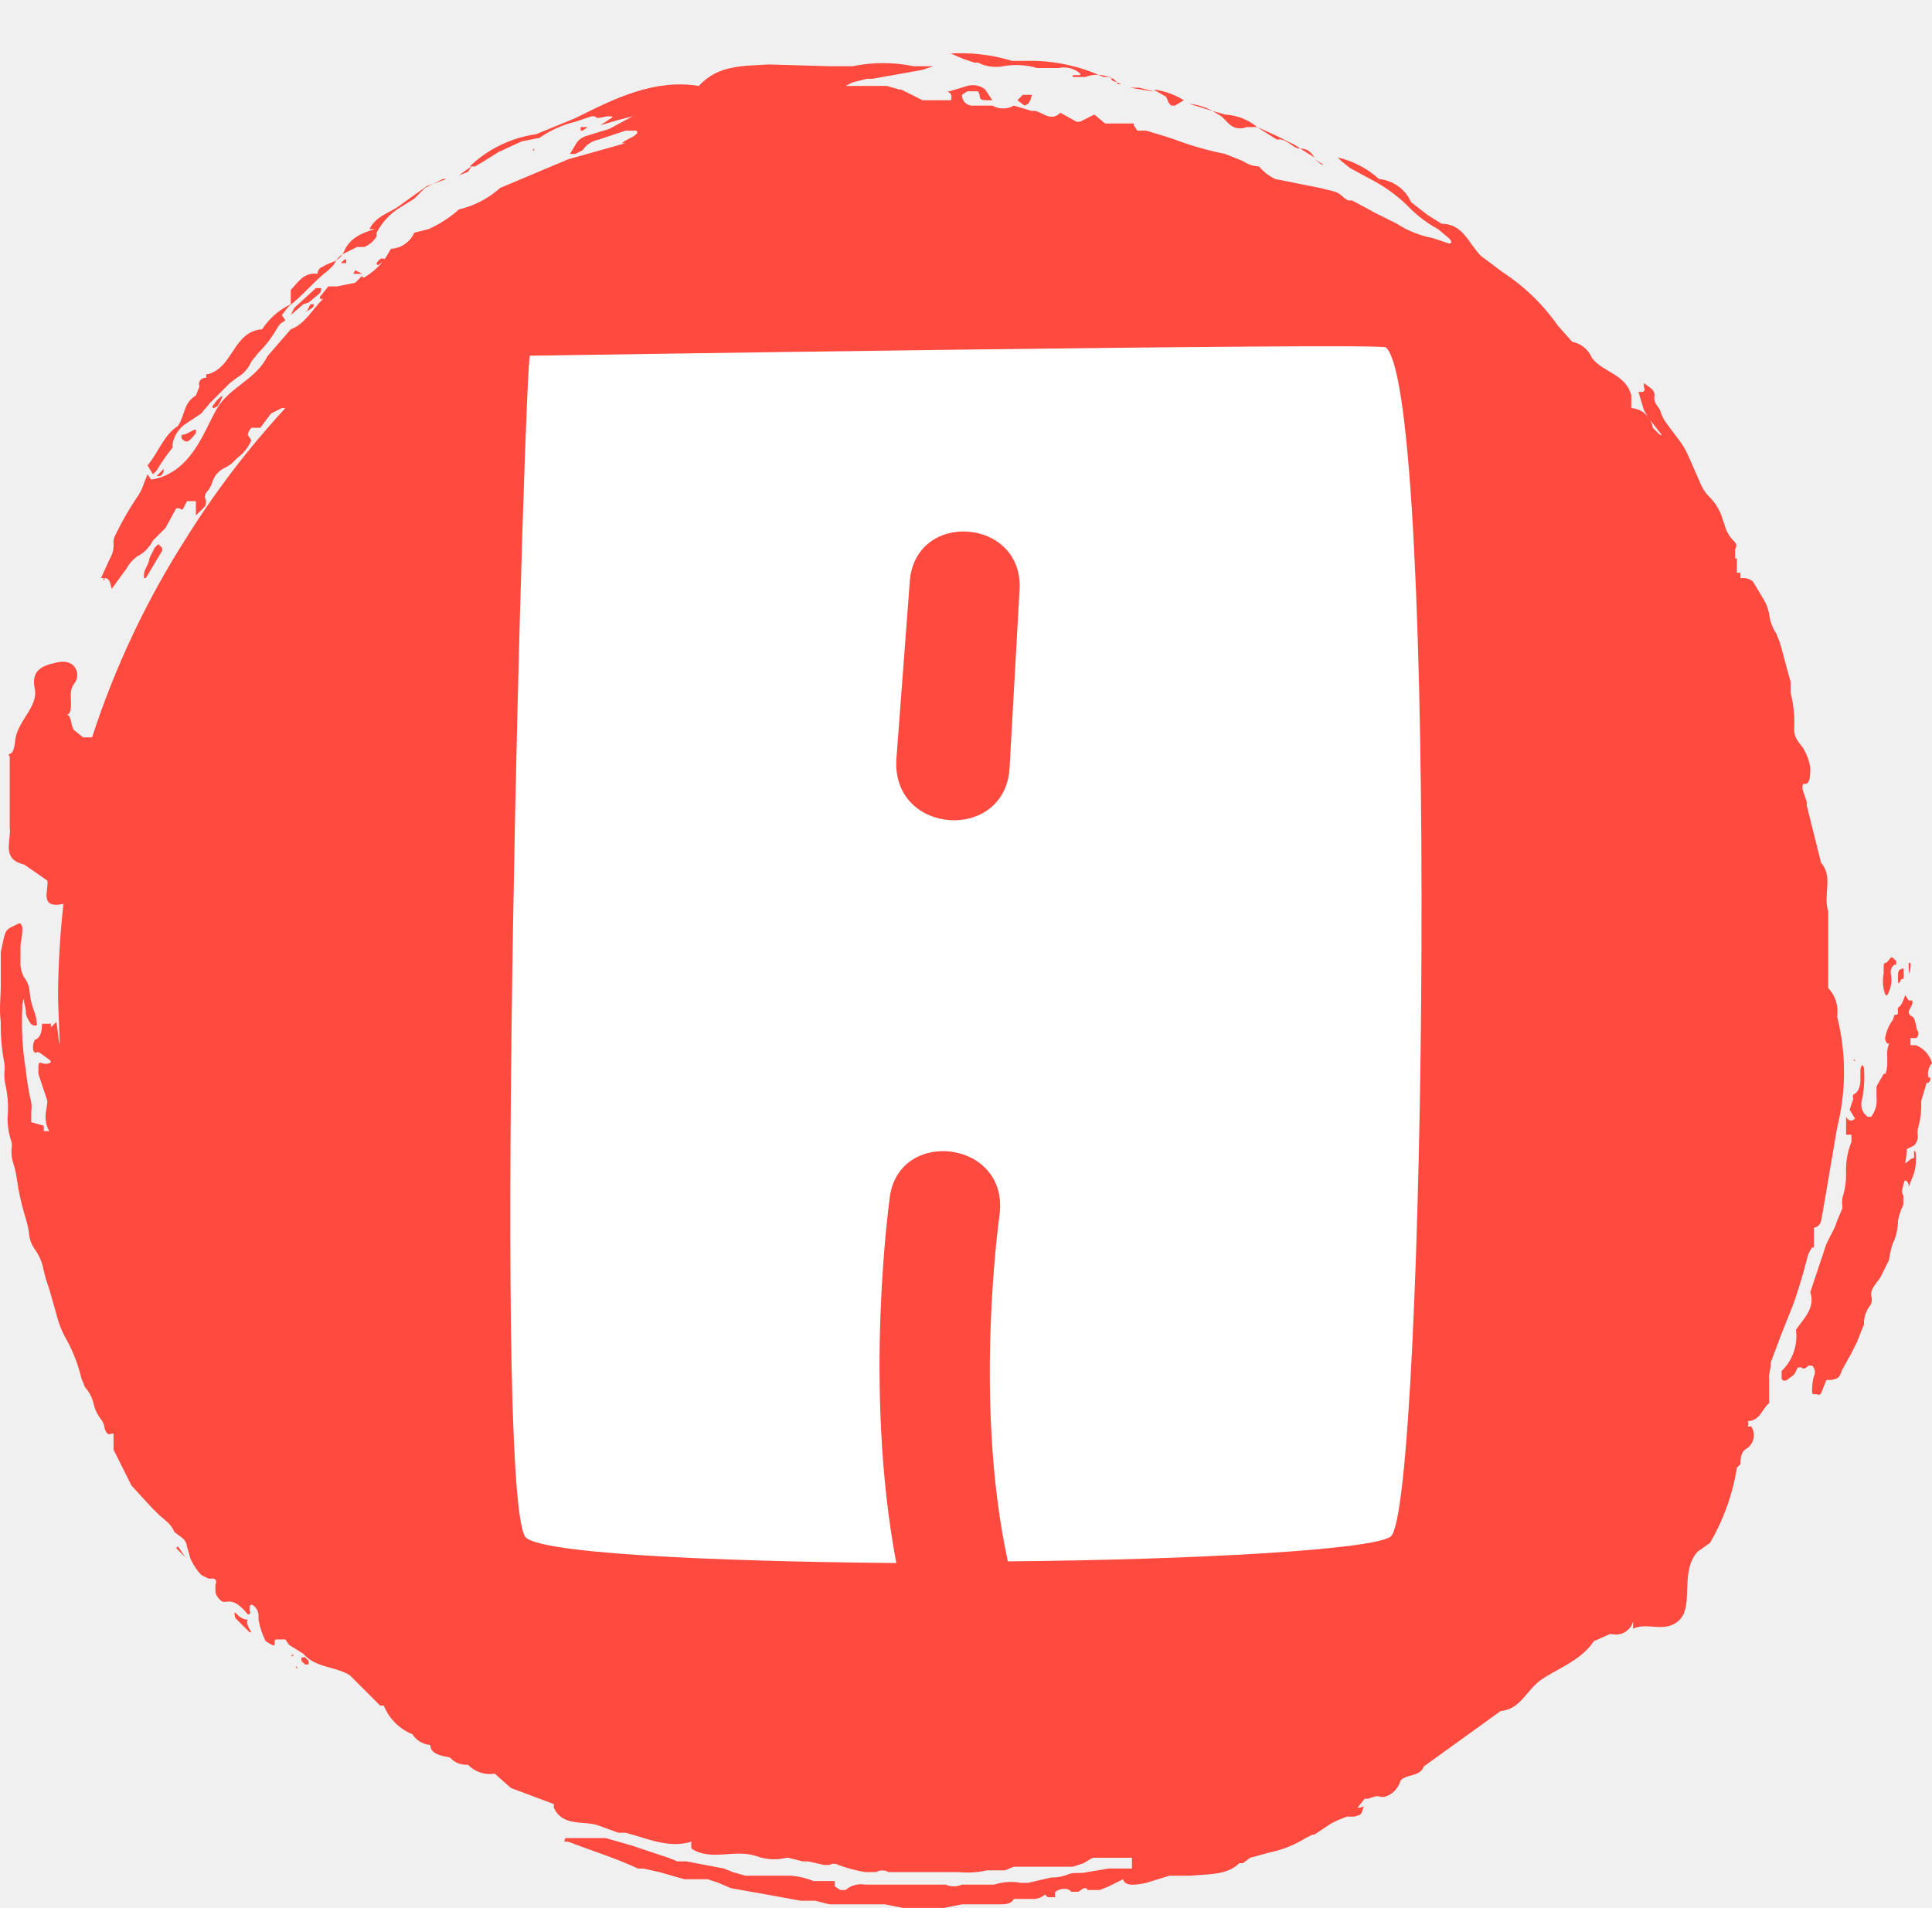
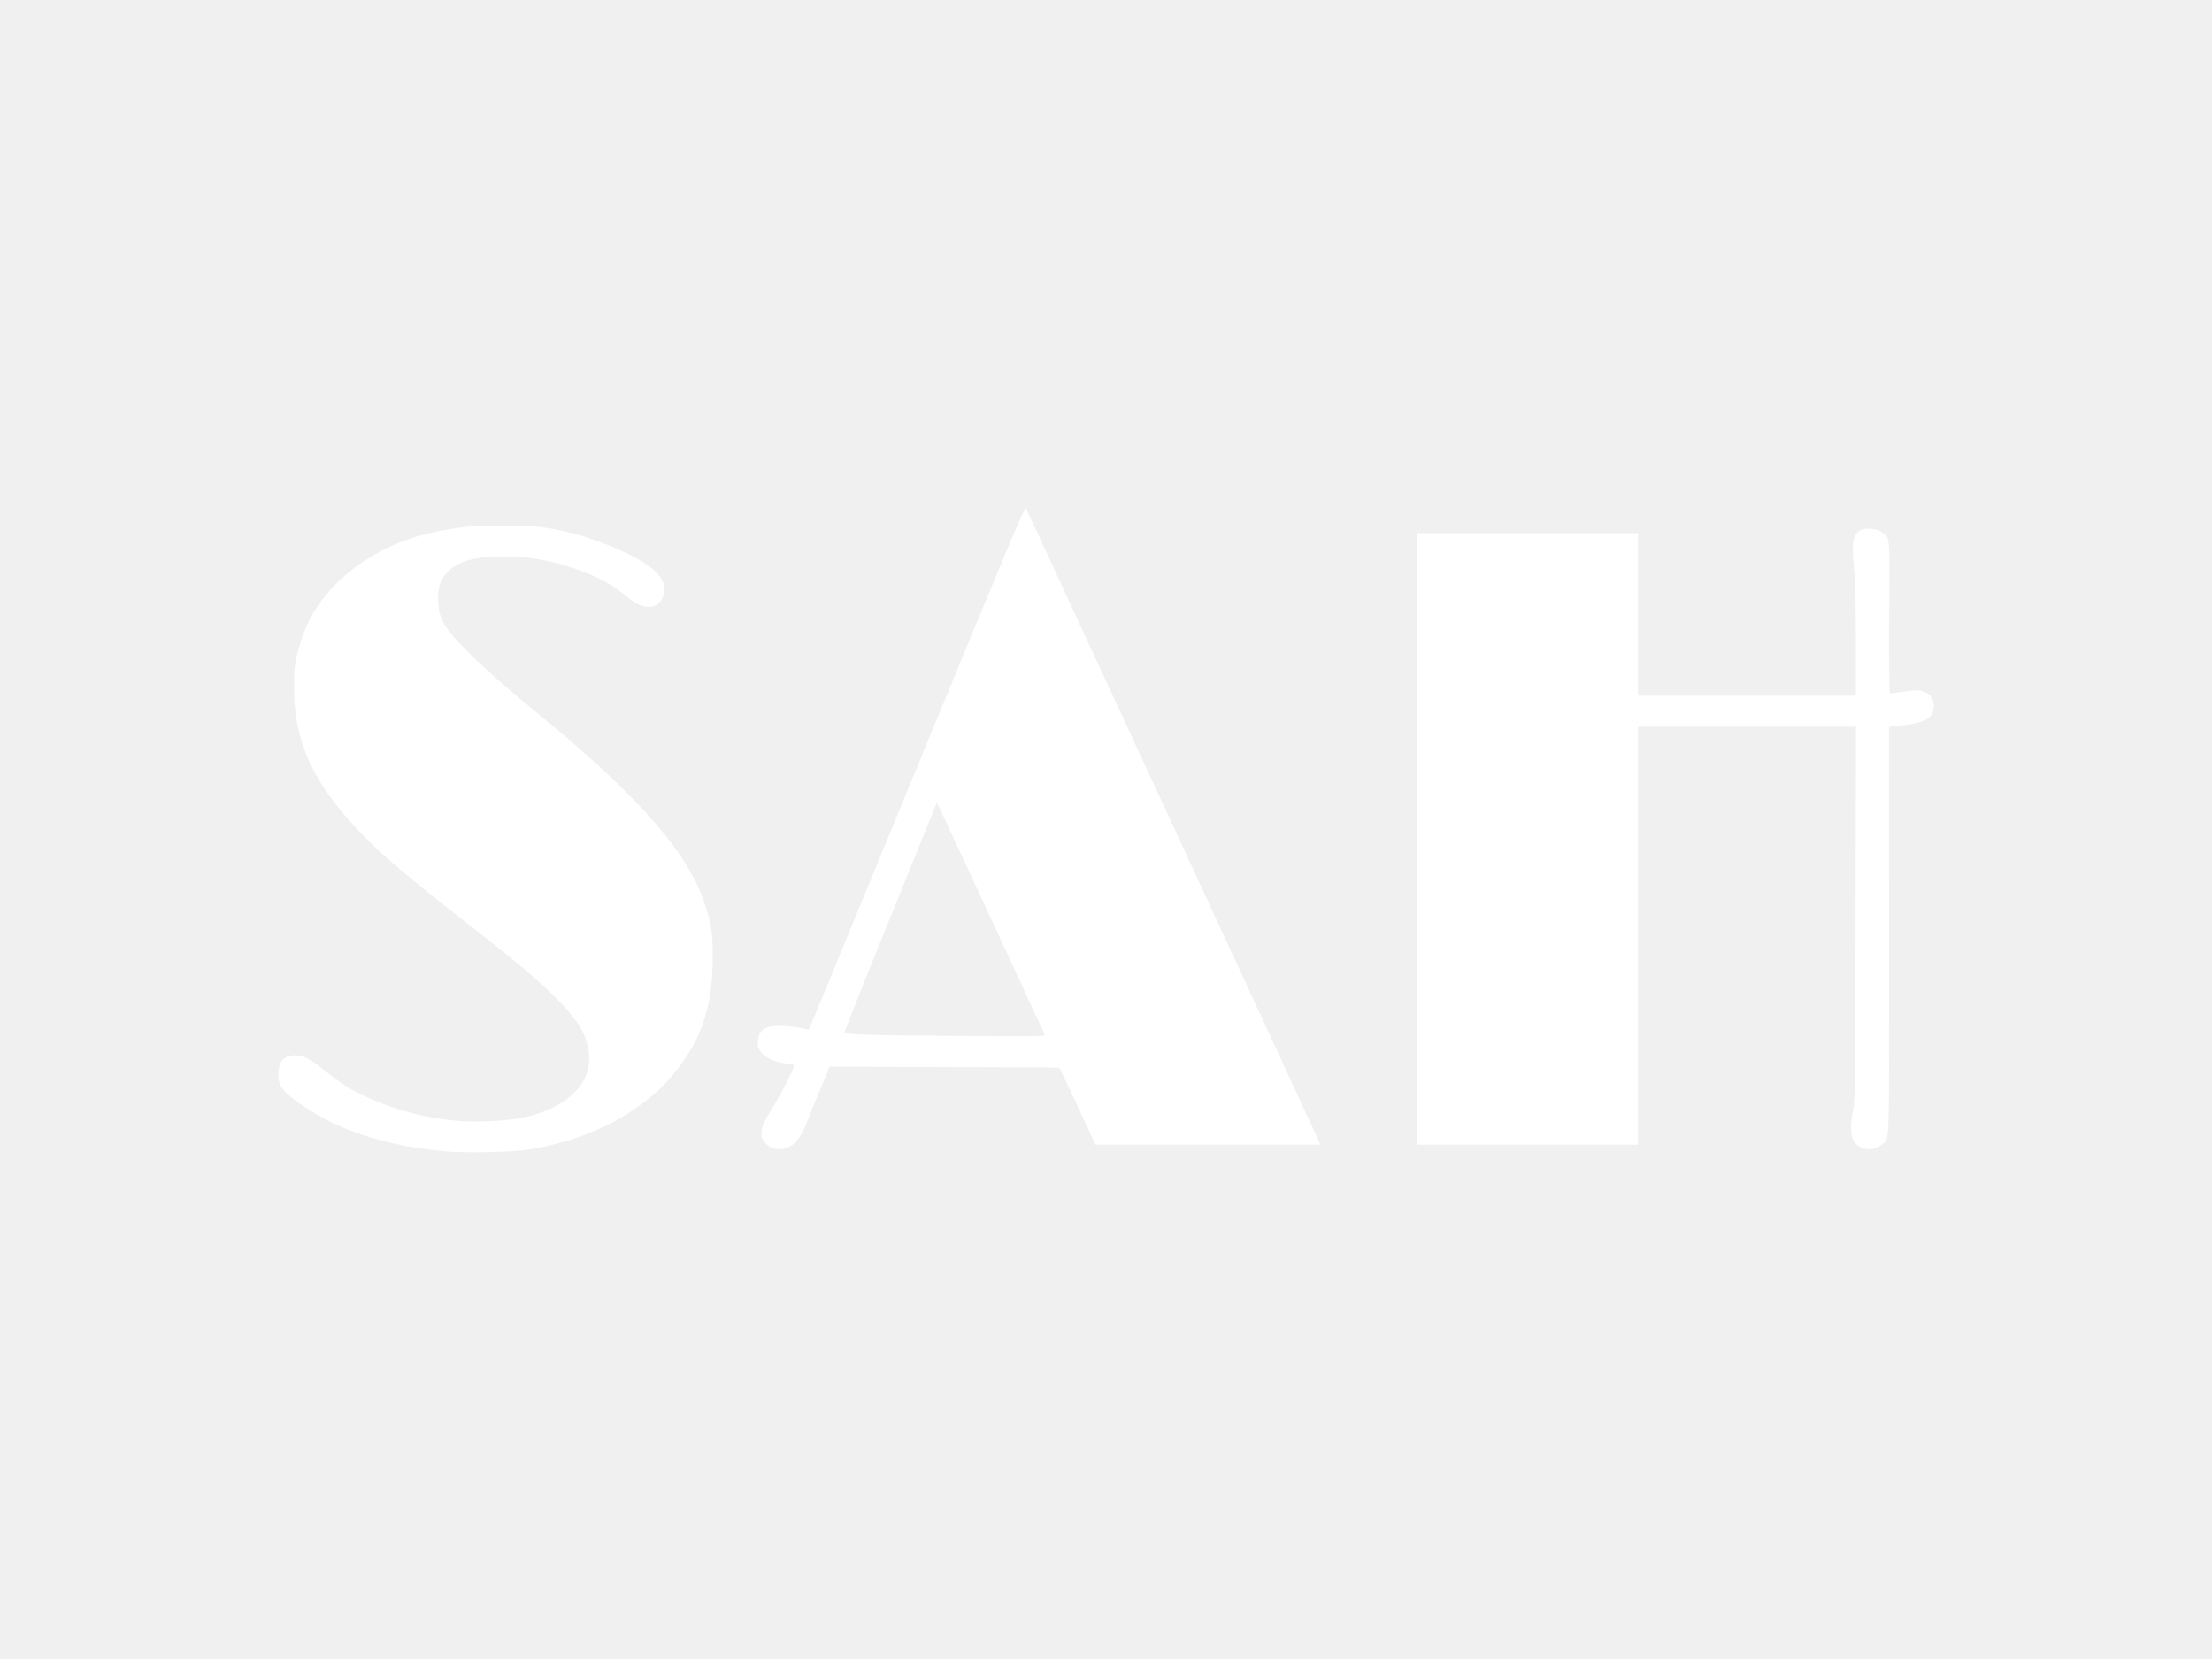
- <svg xmlns="http://www.w3.org/2000/svg" width="308.761" height="304.916" viewBox="0 0 106.008 104.687" class="css-1j8o68f" version="1.1" id="svg23">
-   <defs id="SvgjsDefs2684" />
-   <g id="SvgjsG2685" featurekey="rootContainer" transform="matrix(0.9820593,0,0,0.9820593,-0.05456052,0)" fill="#ff4a3f">
-     <g id="g17">
-       <path d="M19.8 15.3h.5l-.4-.2zm.5.1zm.8-.7c0 .1 0 .1.1.1l.4-.3c-.2-.1-.3-.1-.5.2zm.4-.2zm-4.1 2.3zm-.2.6l.3-.2c.1-.1.1-.2.1-.2h-.2l-.2.4c-.1-.1-.1 0 0 0zm2.2-2.9h-.1l-.2.2h.3zm-2.1 2.4l.6-.5c.1-.1.1-.2.1-.3h-.3l-1.2 1.1-.2.4.7-.6zm-1.1.8z" id="path3" />
-       <path d="M9.7 25v-.2a1.7 1.7 0 0 1 .7-1.1l.9-.6.5-.6.7-.7.4-.4.4-.3a1.9 1.9 0 0 0 .8-.9l.4-.5a5.9 5.9 0 0 0 1-1.3l.2-.3.3-.2-.2-.3.4-.5c.8-.6 1.4-1.4 2.2-2l.3-.3a1.4 1.4 0 0 1 .5-.6l.8-.4h.4a1.4 1.4 0 0 0 .7-.6V13a3.5 3.5 0 0 1 1.3-1.4l.8-.5.2-.2.4-.4 1-.5h.2l-1.1.4-1.4 1c-.6.5-1.4.6-1.8 1.4h.3c-.7.2-1.4.5-1.7 1.2s-.8.6-1.2.9a.4.4 0 0 0-.3.4c-.8-.1-1.1.5-1.5.9v.8a3.9 3.9 0 0 0-1.6 1.4c-1.6.1-1.6 2.1-3 2.5h-.1a.2.2 0 0 0 0 .2c-.3 0-.5.2-.4.5l-.2.5c-.7.4-.6 1.1-1 1.7-.8.5-1.1 1.5-1.7 2.2l.3.5.2-.2a11.6 11.6 0 0 1 .9-1.3zM53.9 3.3l.6.2h.2a2.2 2.2 0 0 0 1.4.2 4.1 4.1 0 0 1 1.9.1h1.2a1.4 1.4 0 0 1 1.2.3.1.1 0 0 1 0 .1H60a.1.1 0 0 0 0 .1h.7a1.8 1.8 0 0 1 1.3 0c.2 0 .1.1.2.2l.5.2h-.2c-.2-.4-.5-.4-.8-.4a9.7 9.7 0 0 0-4.3-.9h-.8A9.8 9.8 0 0 0 53 3h.2zm7.3 3.1zM50.3 4.7zm10.9 1.7h.2-.2zM19 14.7zm32.1-10zm17.6 2.2a.9.9 0 0 0 1 .2h.6a3.1 3.1 0 0 0-1.8-.7l-.7-.2.5.3zm-3.4-1.3c0 .1.1.2.2.3h.2l.5-.3a4.2 4.2 0 0 0-1.7-.6l.7.4zm7.4 2.7l.8.5c-.2-.3-.4-.5-.8-.5z" id="path5" />
-       <path d="M99 76.1l.6-1.6.6-1.5c.2-.5.6-1.8.8-2.6a1.7 1.7 0 0 1 .3-.7h.1v-1.1c.5-.1.4-.6.5-.9l.8-4.7a12.7 12.7 0 0 0 0-6.2 1.9 1.9 0 0 0-.5-1.6v-4.3c-.3-.9.3-1.9-.4-2.7L101 45a.4.4 0 0 0 0-.2l-.2-.6a.5.5 0 0 1 0-.4h.1c.3 0 .3-.5.3-.9a3 3 0 0 0-.4-1.1l-.3-.4a1.1 1.1 0 0 1-.2-.7 6.7 6.7 0 0 0-.2-2v-.6c-.2-.7-.4-1.5-.6-2.2l-.2-.5a2.5 2.5 0 0 1-.4-1.1 2.5 2.5 0 0 0-.3-.8l-.6-1a.8.8 0 0 0-.6-.2h-.1V32h-.2v-.8H97V31a.4.4 0 0 0 0-.1v-.2c.1-.2.1-.3-.1-.5a1.8 1.8 0 0 1-.4-.6l-.2-.6a2.9 2.9 0 0 0-.7-1.2 2.2 2.2 0 0 1-.5-.7l-.7-1.6a4.3 4.3 0 0 0-.6-1l-.6-.8a2.4 2.4 0 0 1-.4-.8l-.2-.3a.6.6 0 0 1-.1-.5.5.5 0 0 0-.2-.4l-.4-.3v.2c.1.2 0 .3-.1.3h-.2l.3 1 .3.5.7.9h-.1l-.2-.2-.2-.2a1.3 1.3 0 0 0-1.2-1.1v-.7c-.3-1.2-1.6-1.3-2.2-2.1a1.5 1.5 0 0 0-1.1-.9l-.8-.9a11.3 11.3 0 0 0-3.1-3l-.8-.6-.4-.3c-.7-.7-1-1.8-2.2-1.8l-.8-.5-.9-.7a2.2 2.2 0 0 0-1.8-1.3 5.1 5.1 0 0 0-2.3-1.2l.2.2.5.4 1.3.7a8.5 8.5 0 0 1 2.1 1.6 6.8 6.8 0 0 0 1.5 1.1l.6.5c.1.1.2.2.1.3H81l-.9-.3a5.6 5.6 0 0 1-2-.8l-1.2-.6-1.3-.7h-.2c-.3-.1-.4-.4-.8-.5l-.8-.2-2.5-.5a2.6 2.6 0 0 1-.9-.7 1.7 1.7 0 0 1-.9-.3l-1-.4a18.1 18.1 0 0 1-2.8-.8l-.6-.2-1-.3h-.5l-.2-.3v-.1h-1.6l-.6-.5-.4.2-.4.2h-.2l-.9-.5c-.6.6-1.1-.2-1.6-.1l-1-.3a1.2 1.2 0 0 1-1.2 0h-1.2a.6.6 0 0 1-.5-.6l.3-.2h.6a.7.7 0 0 1 .1.3c0 .2.2.2.5.2h.2l-.4-.6a1.1 1.1 0 0 0-1-.2l-1 .3H53c.3.2.2.3.2.5h-1.6l-.4-.2-.8-.4h-.1l-.7-.2h-2.3l.4-.2.8-.2h.3l1.7-.3 1.1-.2.6-.2h-1.1a8.4 8.4 0 0 0-3.4 0h-1.3L43 3.6c-1.4.1-2.8 0-3.9 1.2-2.5-.4-4.7.7-6.9 1.8l-2.2.9a6.7 6.7 0 0 0-3.7 1.8h.3l.5-.3.8-.5 1.3-.6 1-.2a6 6 0 0 1 2-.9l.9-.3h.2c.1.2.5 0 .7 0h.2c.1 0 .1.1 0 .1l-.6.4 1-.3.8-.2-1.3.7-1.3.4a1 1 0 0 0-.6.5l-.3.5h.3l.4-.2a1.4 1.4 0 0 1 .9-.6l1.5-.5h.5a.1.1 0 0 1 .1.2c-.2.2-.6.3-.8.5h.2l-3.2.9-3.8 1.6a5.2 5.2 0 0 1-2.3 1.2 6.6 6.6 0 0 1-1.7 1.1l-.8.2a1.5 1.5 0 0 1-1.3.9l-.3.5a3.7 3.7 0 0 1-1.2 1.1h-.1v-.1l-.2.2-.2.2-1 .2h-.5l-.4.5c-.1.1-.1.2 0 .2h.1c-.6.6-1 1.4-1.8 1.7L15 19.9c-.6 1.2-1.8 1.6-2.6 2.6s-1.4 3.9-3.9 4.3l-.2-.3-.2.5a2.7 2.7 0 0 1-.4.8 16.9 16.9 0 0 0-1.2 2.1.8.8 0 0 0-.1.5 1.4 1.4 0 0 1-.2.8l-.5 1.1h.2c.3 0 .3.3.4.6l.8-1.1a2.2 2.2 0 0 1 .6-.7 2 2 0 0 0 .9-.9l.3-.3.4-.4.6-1.1h.2c.1.1.1.1.2 0l.2-.4h.5v.8l.5-.5a.5.5 0 0 0 0-.5.4.4 0 0 1 .1-.3 1.5 1.5 0 0 0 .3-.5 1.3 1.3 0 0 1 .8-.9l.3-.2.3-.3a2.4 2.4 0 0 0 .8-1l-.2-.3c0-.1.1-.3.2-.4h.5l.6-.8.6-.3h.2a48.8 48.8 0 0 0-5.5 7.2h-.1.1a48.4 48.4 0 0 0-5.3 11.2h-.5l-.5-.4c-.2-.2-.1-.7-.4-.9h.1c.3-.5-.1-1.2.3-1.7s.1-1.4-.9-1.2-1.5.5-1.3 1.5-1 1.8-1.1 2.9-.5.5-.3.9v3.9c.1.8-.5 1.8.8 2.1l1.3.9c.1.5-.5 1.6.9 1.3a49.2 49.2 0 0 0-.3 5c0 1.1.1 2.2.1 3.3v-.4c-.1-.4-.1-.8-.2-1.3l-.3.3v-.2h-.5c0 .5-.1.8-.4.9a.9.9 0 0 0-.1.5c0 .1.1.3.2.2s.4.2.7.4-.2.3-.4.2-.2.1-.2.3v.3l.5 1.5c0 .3-.1.6-.1.9a1.7 1.7 0 0 0 .2.8h-.3v-.3l-.7-.2v-.6a1.5 1.5 0 0 0 0-.5 14.6 14.6 0 0 1-.3-1.8 16.6 16.6 0 0 1-.2-3.5.9.9 0 0 1 .1-.5v.2a2.9 2.9 0 0 1 .1.5.8.8 0 0 0 .1.4c.1.2.2.4.4.4s.1-.1.1-.2a2.1 2.1 0 0 0-.1-.5 4.2 4.2 0 0 1-.3-1.3 1.5 1.5 0 0 0-.3-.7 1.6 1.6 0 0 1-.2-.9v-.8c0-.3.1-.6.1-.9a.5.5 0 0 0-.1-.4h-.1c-.8.4-.7.2-1 1.6V55c0 .7-.1 1.4 0 2.1a10.8 10.8 0 0 0 .2 2.3 1.8 1.8 0 0 1 0 .5 3.1 3.1 0 0 0 .1.9 5.9 5.9 0 0 1 .1 1.3 3.9 3.9 0 0 0 .2 1.7 1.2 1.2 0 0 1 0 .4 2.1 2.1 0 0 0 .1.8 4.9 4.9 0 0 1 .2.9 14 14 0 0 0 .5 2.2 5 5 0 0 1 .2 1 1.7 1.7 0 0 0 .3.7 2.9 2.9 0 0 1 .5 1.2 8.5 8.5 0 0 0 .3 1l.4 1.4a5.4 5.4 0 0 0 .6 1.5 8.5 8.5 0 0 1 .8 2.1l.2.5a2.1 2.1 0 0 1 .5 1 2.1 2.1 0 0 0 .4.8 1 1 0 0 1 .2.5c.1.3.2.4.4.3h.1v.9l.5 1 .5 1 1.1 1.2.4.4c.3.3.7.5.9 1l.4.3a.7.7 0 0 1 .3.5l.2.7a3.3 3.3 0 0 0 .6.9l.4.2h.3a.2.2 0 0 1 .1.3 2.5 2.5 0 0 0 0 .5.9.9 0 0 0 .4.5h.2c.4-.1.8.2 1.2.7h.1c0-.1.1-.1 0-.2v-.2c0-.1.1-.2.2-.1a.7.7 0 0 1 .3.6v.2a4.3 4.3 0 0 0 .4 1.2c.5.3.5.3.5.1s0-.2.2-.2h.4l.2.3.8.5c.7.8 1.8.7 2.6 1.2l1.7 1.7h.2a2.9 2.9 0 0 0 1.6 1.6 1.3 1.3 0 0 0 1 .6c0 .5.6.6 1.1.7a1.2 1.2 0 0 0 .8.4h.2a1.7 1.7 0 0 0 1.5.5l.9.8 2.4.9v.2c.5 1.1 1.7.7 2.5 1l1.1.4h.4c1.2.3 2.4.9 3.7.5a.7.7 0 0 0 0 .4c1.1.7 2.4 0 3.6.4a2.9 2.9 0 0 0 1.7.1h.1l.8.2h.3l.9.2h.3a.5.5 0 0 1 .5 0 7.9 7.9 0 0 0 1.5.4h.6a.7.7 0 0 1 .7 0h3.9a5 5 0 0 0 1.6-.1h1l.5-.2H60l.6-.2.5-.3h2.2v.6H62l-1.2.2c-.4.1-.7 0-1 .1a2.4 2.4 0 0 1-1 .2l-1.3.3h-.4a3.1 3.1 0 0 0-1.5.1h-1.8a1.1 1.1 0 0 1-.9 0h-4.5a1.3 1.3 0 0 0-1.1.3H47l-.3-.2v-.3h-1.2a4.1 4.1 0 0 0-1.3-.3h-2.5l-.7-.2-.5-.2-2.1-.4h-.5l-.5-.2-2.1-.7-1.4-.4h-2.2c-.1 0-.1.1-.1.2h.2c1.3.5 2.6.9 3.9 1.5h.3l.9.2 1.4.4h1.3l.6.2.7.3 1.7.3 1.1.2 1.1.2h.8l.8.2h3.1l1 .2h2.3l1-.2H56c.4 0 .6-.1.7-.3h1a1 1 0 0 0 .8-.3c-.1.1 0 .1.1.2h.4v-.2c0-.1 0-.1.2-.2s.6-.1.7.1h.4l.3-.2c.2 0 .2 0 .2.1h.7l.5-.2.8-.4c.1.3.4.4 1.3.2l1.3-.4h1.2c.9-.1 2 0 2.7-.7h.2l.4-.3 1.1-.3a6.1 6.1 0 0 0 2-.8l.4-.2h.1l.9-.6.4-.2.5-.2h.4c.4-.1.4-.1.5-.4s0-.1-.2-.1h-.1l.4-.5h.2c.3-.1.5-.2.7-.1h.2a1.3 1.3 0 0 0 .9-.9c.3-.4 1.1-.2 1.3-.8l4.3-3.1c1.1-.1 1.4-1.1 2.2-1.7s2.3-1.1 3-2.2l.9-.4h.1a1 1 0 0 0 1.2-.7v.4c.8-.4 1.8.3 2.6-.5s0-2.7 1-3.8l.7-.5a12.1 12.1 0 0 0 1.5-4.2l.2-.2c0-.3 0-.7.4-.9a.9.9 0 0 0 .2-1.2h-.2a.3.3 0 0 0 0-.3c.7 0 .8-.7 1.2-1V77a.5.5 0 0 1 0-.2 3.8 3.8 0 0 0 .1-.7zM5.9 32.2z" id="path7" />
-       <path d="M26.4 9.3l-.3.2-.4.3.5-.2zm6.1-2h.1l.3-.2h-.4zm-2.6 1l-.1.1h.1v-.1zm-1.5 1.4zm1.3-.2zm-6.3 3.1zM9.2 26.2l-.4.4H9a.4.4 0 0 0 .2-.4zm3-3.5a2.1 2.1 0 0 0 .3-.6 1.5 1.5 0 0 0-.5.5c-.1.1-.1.2 0 .2zM11 24.2V24c-.2 0-.5.3-.8.3v.2c.3.3.4.2.8-.3zm3 66.2zM73.9 9.2h.1l-.5-.3zm-2.5-1.4c.5-.1.8.4 1.2.5h.1l-.3-.2-1-.5-1.1-.5.3.2zM52.8 3.1zm11.7 2h-.1l-1.2-.2h.5zm2 .7l1.3.4a3.3 3.3 0 0 0-1.3-.4zm-9 0a1 1 0 0 0 .2-.5h-.5l-.3.3.4.3zm9 1.6zM49.9 4.2zm2.9.7zM48.5 4zm13.8 2.1a.5.5 0 0 0 0 .1zm44.8 52.3h-.3V58h.3c.1 0 .2-.3.1-.4s-.1-.7-.3-.8a.3.3 0 0 1-.2-.3l.2-.4a.4.4 0 0 0 0-.2h-.2l-.2-.3c-.1.3-.2.6-.4.7a.5.5 0 0 0 0 .2c0 .1 0 .2-.1.2h-.1a1.1 1.1 0 0 1-.1.3 2.3 2.3 0 0 0-.4.9.4.4 0 0 0 .1.4h.1a1.7 1.7 0 0 0-.1.8v.4a1.8 1.8 0 0 1-.1.5h-.1l-.4.7v.6a1.5 1.5 0 0 1-.3 1.1h-.2l-.2-.2a.9.9 0 0 1-.1-.8 6.5 6.5 0 0 0 .1-1.7c0-.1-.1-.2-.1-.2a.5.5 0 0 0-.1.3v.6c0 .2-.1.6-.3.7s-.1.2-.1.3l-.2.6.3.5c-.2.2-.4.1-.5-.1v1h.3v.4a4.2 4.2 0 0 0-.3 1.4 3.3 3.3 0 0 0 0 .4 4 4 0 0 1-.2 1.3 2 2 0 0 0 0 .6l-.3.7a3.2 3.2 0 0 1-.3.7l-.3.6-.9 2.7c.3.9-.4 1.5-.8 2.1a2.7 2.7 0 0 1-.8 2.3v.4c0 .1.1.2.3.1l.4-.3.2-.4h.2c.1.1.2.1.4-.1h.2a.5.5 0 0 1 .1.6 2.9 2.9 0 0 0-.1.8c0 .1 0 .2.1.2h.2c.1.1.2 0 .3-.3l.2-.5h.3c.4-.1.4-.1.6-.6l.5-.9.3-.6.4-1a1.6 1.6 0 0 1 .3-1 .6.6 0 0 0 .1-.6c0-.2 0-.3.2-.6l.3-.4.5-1a4.7 4.7 0 0 1 .2-.9 3 3 0 0 0 .3-1.3 3.8 3.8 0 0 1 .3-.9v-.5c-.1-.2-.1-.2 0-.6s.1-.2.2-.2a.4.4 0 0 1 .1.3l.2-.5a2.3 2.3 0 0 0 .2-.9v-.3c0-.1 0-.3-.1-.3v.4c-.2 0-.3.2-.5.3a6.4 6.4 0 0 0 .1-.8l.4-.2a.7.7 0 0 0 .2-.6 1.4 1.4 0 0 1 0-.3 4.8 4.8 0 0 0 .2-1.4v-.2l.3-1h.1a.3.3 0 0 0 .1-.3h-.1a.9.9 0 0 1 .2-.8 1.5 1.5 0 0 0-.9-1zm-1.2 7.8zm-.2-9.9zm0 0zM9.1 30.8a.3.3 0 0 0 0-.2l-.2-.2-.2.2-.3.6c0 .3-.3.6-.3.9v.2h.1zm96.3 24.8h.1a1.7 1.7 0 0 0 .2-1.2.5.5 0 0 1 .2-.5h.1v-.2l-.2-.2h-.1c-.1.1-.2.3-.3.3s-.1.1-.1.3v.3a2.2 2.2 0 0 0 .1 1.2zM13.2 90.1c-.1 0 0 .2 0 .3l.8.8h.1c-.2-.3-.3-.6-.2-.7a.9.9 0 0 1-.5-.2zm.8.3zm92.3-35.7h.1a2 2 0 0 0 0-.6c-.3.1-.3.1-.3.6s.1.1.2 0z" id="path9" />
-       <path d="M106.7 62a.6.6 0 0 0 .1-.5c0-.1-.1-.2-.1-.1h-.2v.2c0 .4.1.5.2.4zm.1-8.2h-.1v.6a1 1 0 0 0 .1-.6zM17.1 92.6h-.2v.2l.2.2h.2v-.2zm86.6-33.3c0-.1 0-.1-.1-.1zM9.9 86.5l.5.5-.4-.6z" id="path11" />
-       <circle cx="10.5" cy="87.1" transform="rotate(-24.8 10.4 87.159)" id="circle13" />
-       <path d="M9.7 30.1h-.1v.2-.2h.1zm83.2-6.6l-.2-.3h-.1zm-14.7 77.1zM5.9 32.2zm-.1.2a.3.3 0 0 0 .1-.2v.2zm1.9-4.9zM61.5 2.4zm42.8 58.2v.1-.1zM16.4 92.5h-.1c.1.1.2 0 .1-.1zm.2.7h.1l-.1-.1v.1zm73.9-71.3zm15.2 34.4zM14.6 91.7zm92.1-37zm-.8 11.4zM34.6 0z" id="path15" />
-     </g>
-   </g>
-   <g id="SvgjsG2686" featurekey="nameFeature-0" transform="matrix(2.284354,0,0,2.284354,27.98006,-5.60952)" fill="#ffffff">
-     <path d="M9.6 16.48 l-0.32 4.24 c-0.08 1.8 2.6 1.96 2.72 0.2 l0.24 -4.28 c0.12 -1.76 -2.56 -1.96 -2.64 -0.16 z M0.48 11 l0 0 c0.04 0 20.48 -0.32 20.56 -0.2 c1.28 1.12 0.96 27.8 0.12 28.56 c-0.4 0.32 -4.64 0.56 -9.2 0.6 c-0.84 -3.84 -0.2 -8.32 -0.2 -8.32 c0.24 -1.8 -2.44 -2.12 -2.64 -0.4 c0 0.04 -0.64 4.52 0.16 8.76 c-4.56 -0.04 -8.68 -0.24 -8.92 -0.64 c-0.8 -1.44 0 -28.28 0.12 -28.36 z" id="path20" />
+ <svg xmlns="http://www.w3.org/2000/svg" version="1.0" width="2000pt" height="1500pt" viewBox="0 0 2000 1500" preserveAspectRatio="xMidYMid meet">
+   <g transform="translate(0,1500) scale(0.1,-0.1)" fill="white" stroke="none">
+     <path d="M8290 8059 c-536 -1303 -975 -2369 -976 -2369 -2 0 -36 7 -76 16 -40 9 -118 17 -173 18 -151 2 -201 -31 -212 -137 -4 -43 -1 -58 19 -87 44 -65 128 -104 251 -117 57 -6 58 -7 52 -32 -12 -47 -131 -276 -199 -382 -101 -157 -116 -232 -59 -300 35 -41 74 -59 129 -59 113 0 189 77 255 257 12 32 62 155 111 273 l89 215 1032 -3 c568 -1 1037 -4 1042 -6 6 -2 82 -160 170 -350 l160 -346 1017 0 1017 0 -33 73 c-98 213 -2620 5665 -2630 5683 -9 19 -140 -293 -986 -2347z m670 -1364 c265 -572 485 -1046 488 -1053 4 -12 -132 -13 -814 -8 -741 5 -983 11 -999 28 -3 3 177 457 401 1009 475 1174 433 1073 438 1068 2 -2 220 -472 486 -1044z" />
+     <path d="M4235 10239 c-115 -12 -254 -36 -375 -65 -475 -116 -882 -417 -1070 -794 -43 -86 -105 -277 -120 -370 -16 -104 -14 -356 5 -481 50 -338 196 -624 487 -952 216 -243 407 -411 973 -855 497 -391 562 -443 730 -593 240 -213 376 -375 425 -507 99 -264 0 -486 -280 -631 -173 -90 -398 -131 -717 -131 -307 0 -648 75 -951 209 -173 76 -241 120 -477 306 -82 64 -147 89 -216 83 -91 -9 -131 -61 -132 -174 -1 -99 37 -152 187 -258 340 -243 795 -392 1333 -437 178 -15 589 -6 728 15 554 84 1036 333 1325 685 251 305 353 607 354 1046 1 220 -10 299 -66 475 -144 457 -564 948 -1418 1658 -96 80 -227 189 -290 241 -268 224 -517 462 -607 581 -73 97 -97 161 -101 275 -5 127 18 196 87 265 92 92 211 129 442 137 244 9 465 -25 703 -107 205 -71 339 -142 470 -252 72 -60 122 -87 179 -94 87 -12 149 39 162 137 18 128 -114 250 -409 379 -261 115 -506 183 -748 209 -112 13 -494 12 -613 0z" />
+     <path d="M16814 10201 c-20 -12 -38 -36 -49 -65 -19 -49 -18 -112 4 -341 6 -55 10 -322 11 -592 l0 -493 -985 0 -985 0 0 735 0 735 -1000 0 -1000 0 0 -2765 0 -2765 1000 0 1000 0 0 1890 0 1890 985 0 986 0 -4 -1687 c-3 -1572 -5 -1694 -21 -1773 -26 -124 -26 -236 0 -280 55 -94 185 -110 267 -32 63 59 58 -91 57 1927 l-1 1843 58 7 c280 29 346 65 347 186 0 60 -30 102 -90 125 -44 17 -53 17 -173 1 -69 -10 -130 -17 -135 -17 -4 0 -7 306 -5 688 4 770 9 719 -68 772 -50 34 -154 40 -199 11z" />
  </g>
</svg>
